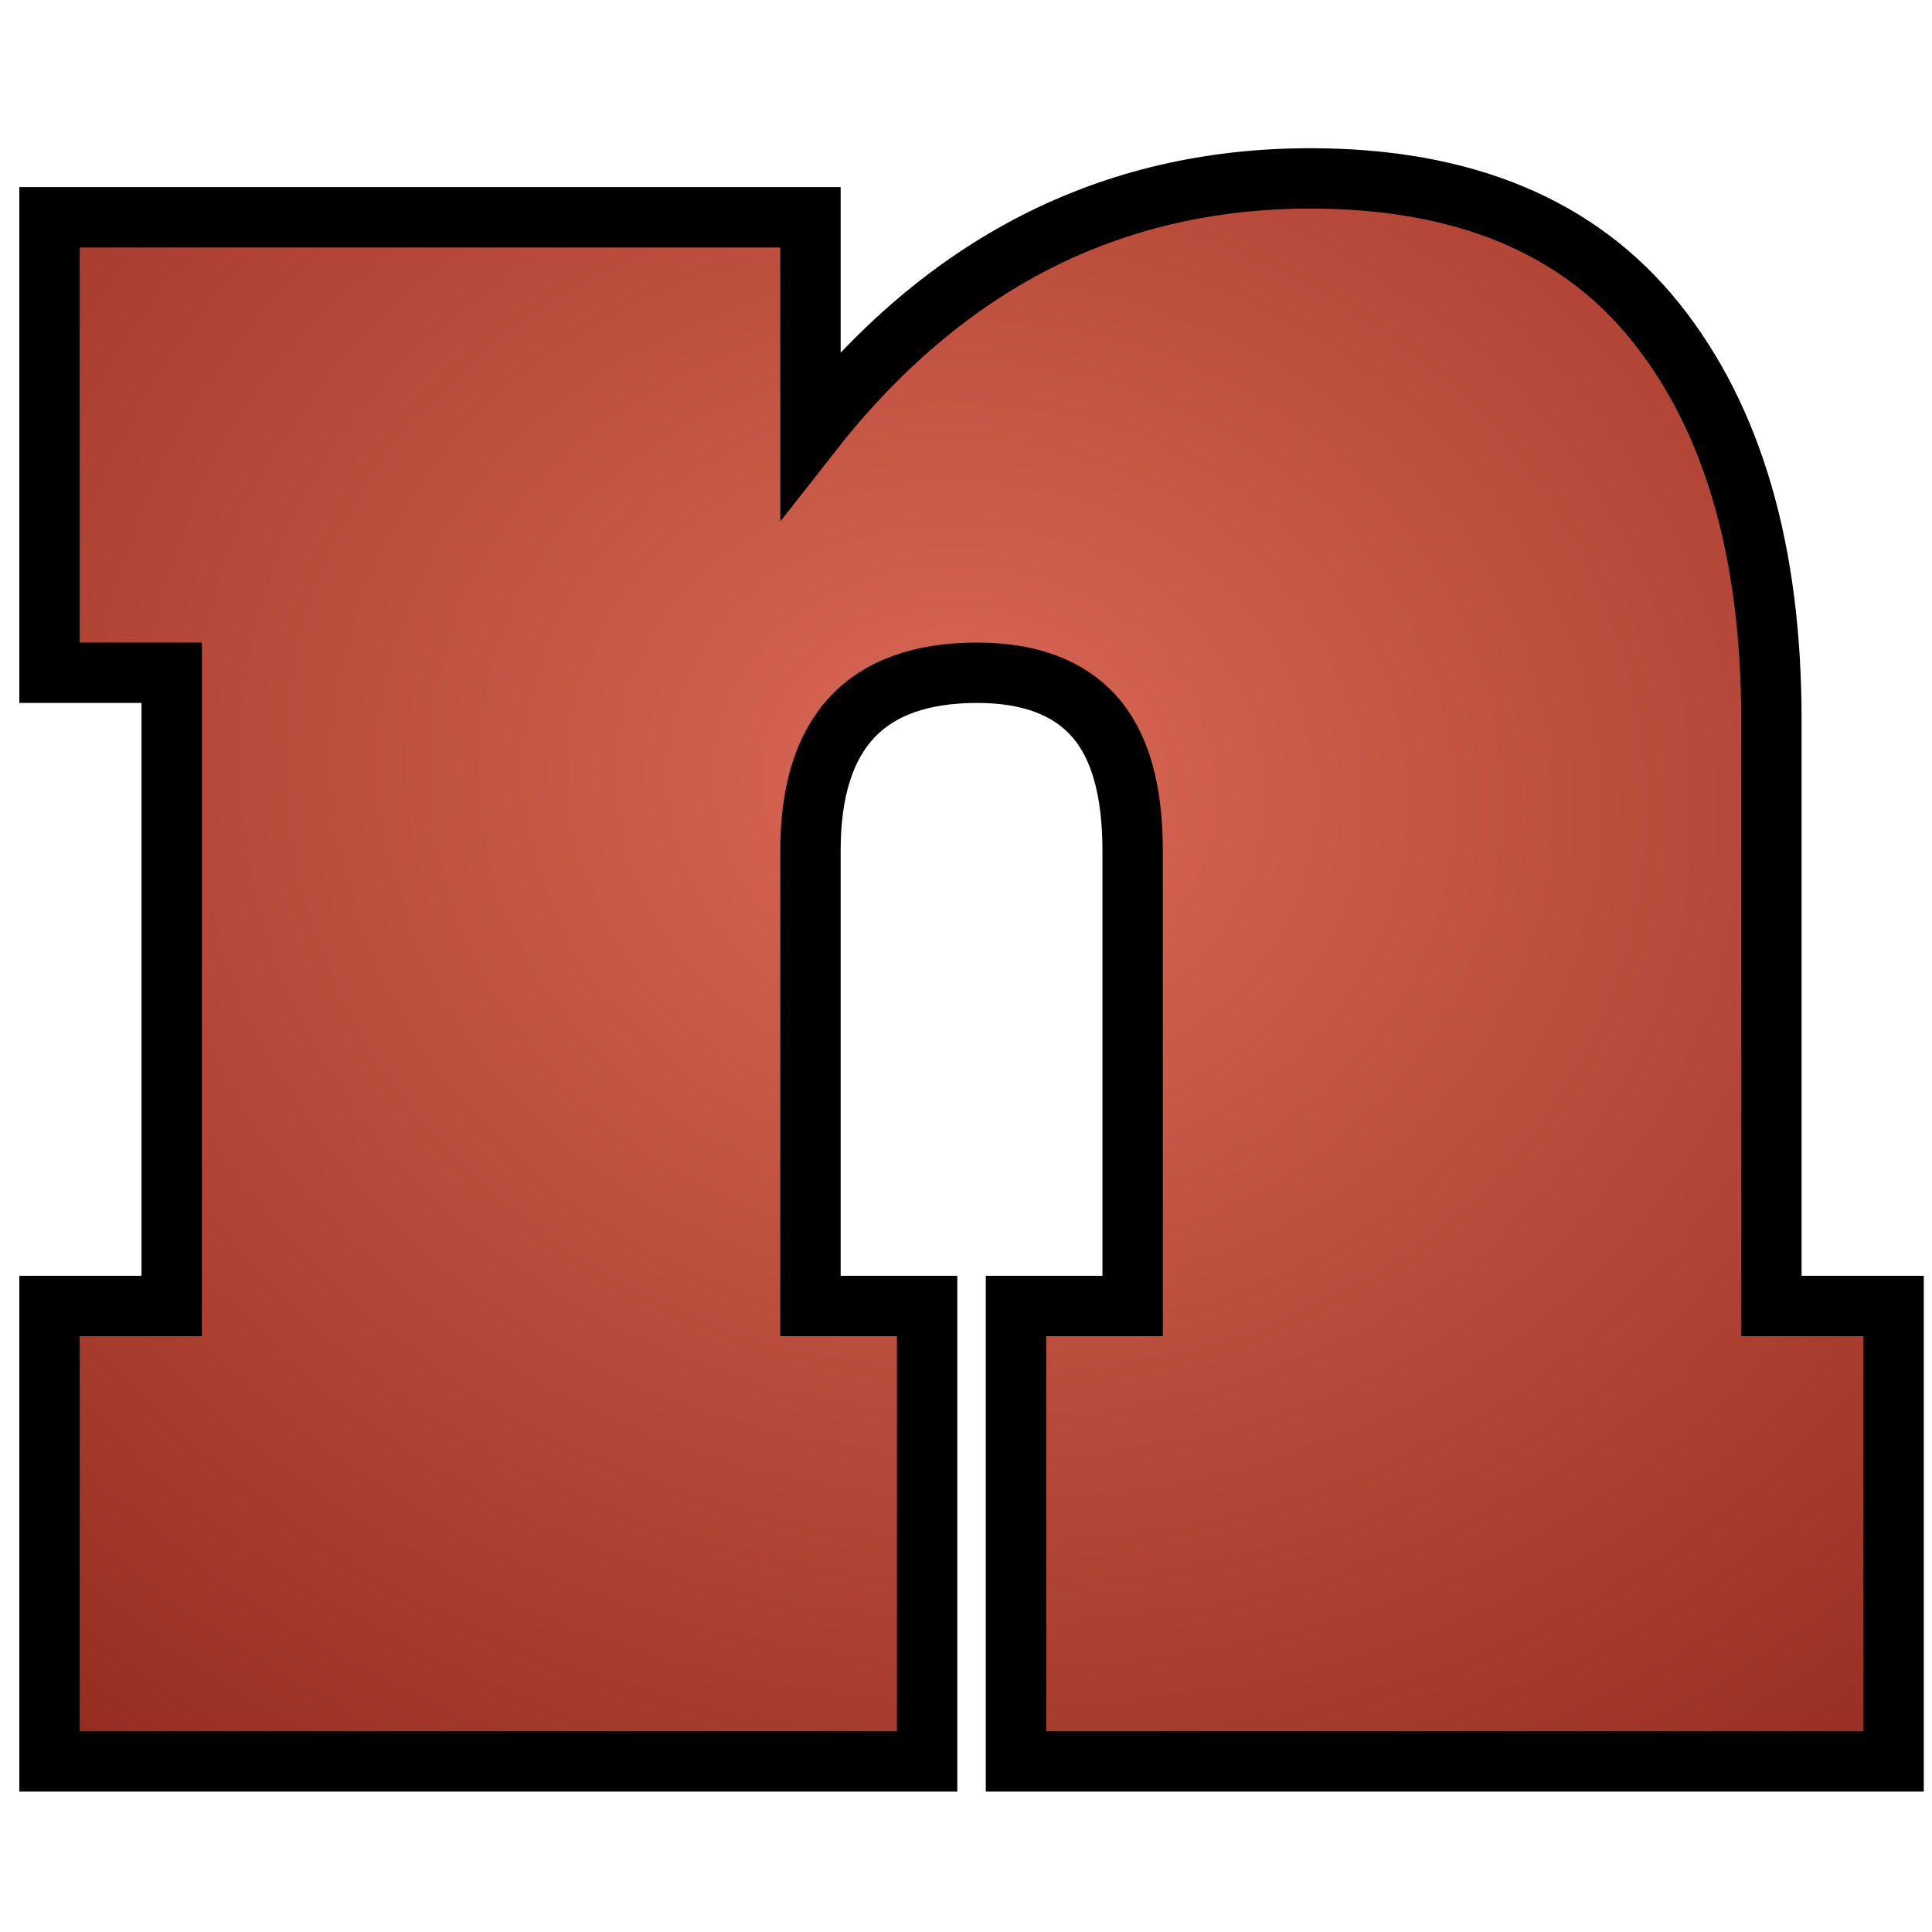
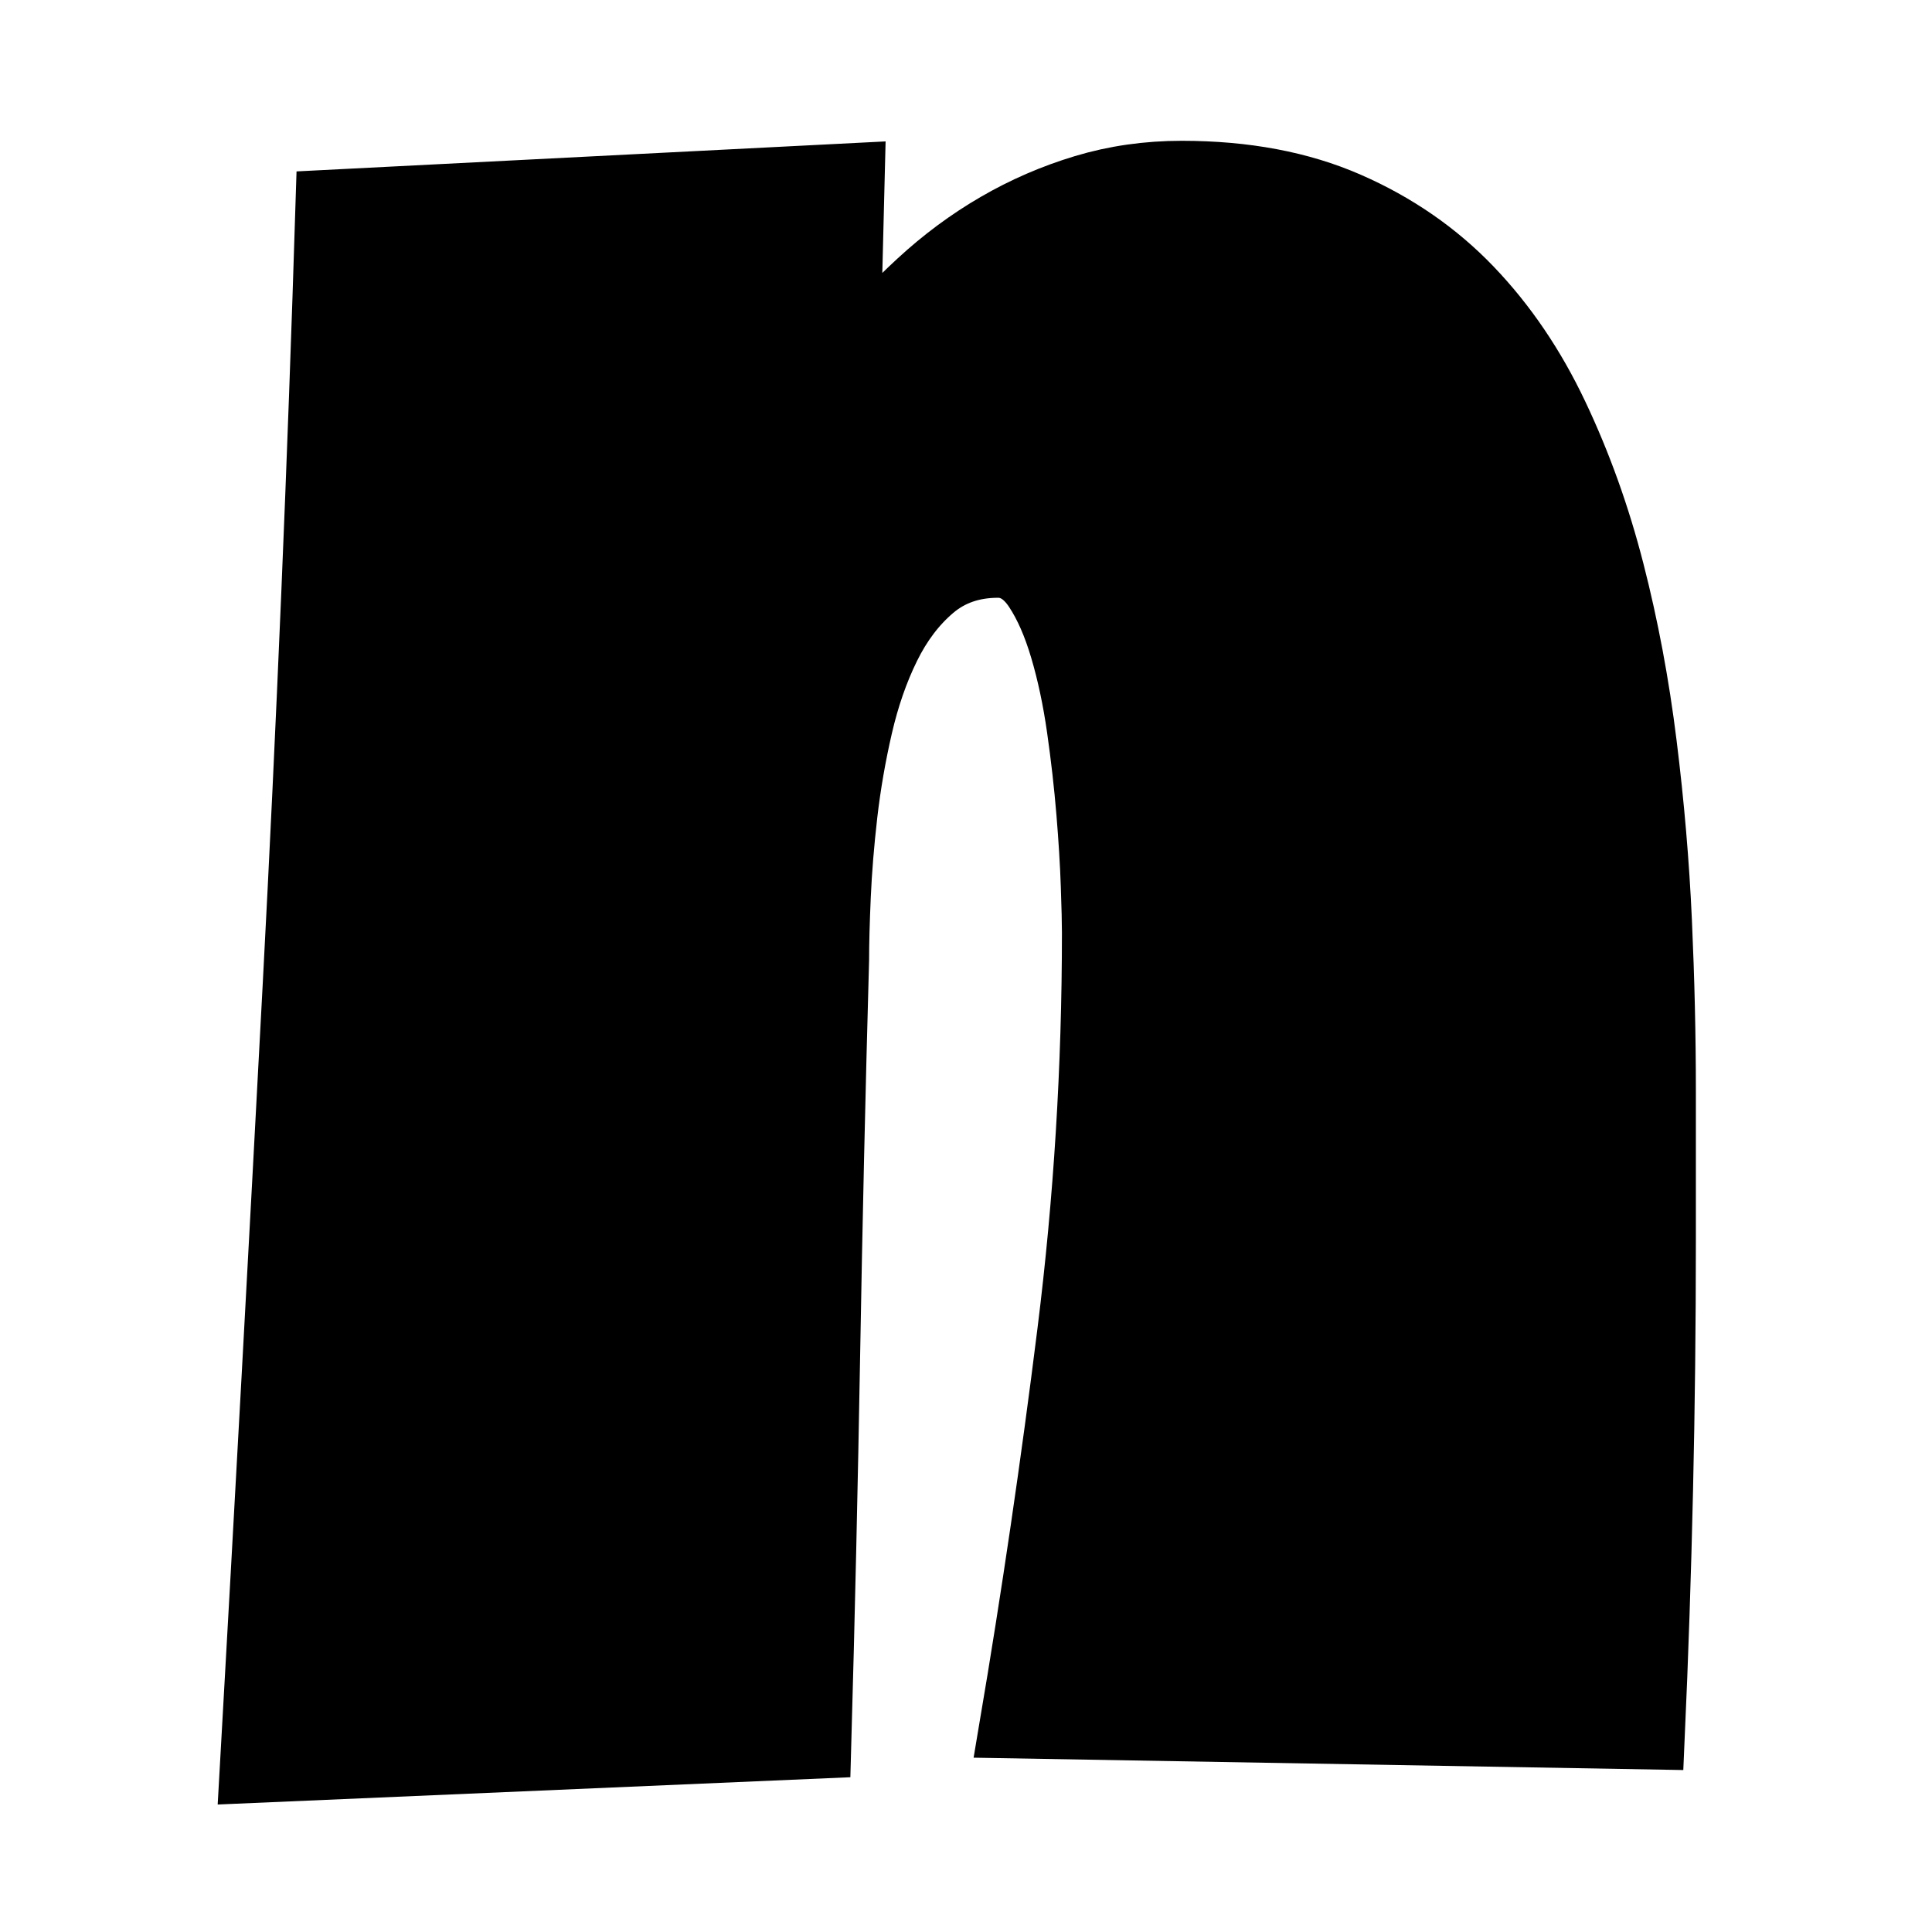
<svg xmlns="http://www.w3.org/2000/svg" viewBox="32 32 32 32" width="32px" height="32px">
-   <defs>
-     <radialGradient gradientUnits="userSpaceOnUse" cx="48" cy="45" r="16.008" id="gradient-1" spreadMethod="pad" gradientTransform="matrix(-0.187194, 1.307499, -1.51573, -0.217006, 125.1931, -7.994645)">
-       <stop offset="0" style="stop-color: rgb(85.49% 41.176% 33.333%)" />
-       <stop offset="1" style="stop-color: rgb(58.245% 17.011% 12.613%)" />
-     </radialGradient>
-   </defs>
-   <path d="M 63.364 53.631 L 63.364 61.175 L 48.828 61.175 L 48.828 53.631 L 50.76 53.631 L 50.76 46.087 Q 50.76 44.569 50.116 43.856 Q 49.472 43.143 48.184 43.143 Q 45.424 43.143 45.424 46.087 L 45.424 53.631 L 47.356 53.631 L 47.356 61.175 L 32.82 61.175 L 32.82 53.631 L 34.844 53.631 L 34.844 43.143 L 32.82 43.143 L 32.82 35.599 L 45.424 35.599 L 45.424 39.187 Q 48.736 34.955 53.704 34.955 Q 57.522 34.955 59.431 37.347 Q 61.34 39.739 61.34 43.925 L 61.34 53.631 Z" style="fill: url('#gradient-1'); stroke: rgb(0, 0, 0);" />
+   <defs />
+   <path d="M 59.589 52.533 Q 59.589 54.63 59.542 56.68 Q 59.496 58.731 59.403 60.809 L 48.716 60.623 Q 49.272 57.339 49.68 54.064 Q 50.089 50.789 50.089 47.449 Q 50.089 47.208 50.07 46.67 Q 50.052 46.132 49.996 45.455 Q 49.94 44.777 49.838 44.063 Q 49.736 43.349 49.56 42.755 Q 49.384 42.161 49.133 41.781 Q 48.883 41.401 48.53 41.401 Q 47.899 41.401 47.463 41.772 Q 47.027 42.143 46.74 42.727 Q 46.452 43.312 46.285 44.035 Q 46.118 44.759 46.034 45.483 Q 45.951 46.206 45.923 46.846 Q 45.895 47.486 45.895 47.895 Q 45.803 51.179 45.747 54.417 Q 45.691 57.654 45.598 60.957 L 36.136 61.365 Q 36.507 54.816 36.85 48.34 Q 37.193 41.864 37.397 35.315 L 46.155 34.869 L 46.081 37.838 Q 46.6 37.207 47.203 36.651 Q 47.806 36.094 48.493 35.695 Q 49.179 35.296 49.949 35.064 Q 50.72 34.832 51.573 34.832 Q 53.15 34.832 54.338 35.352 Q 55.525 35.871 56.379 36.762 Q 57.232 37.652 57.807 38.868 Q 58.383 40.083 58.735 41.456 Q 59.088 42.829 59.273 44.323 Q 59.459 45.817 59.524 47.264 Q 59.589 48.711 59.589 50.066 Q 59.589 51.42 59.589 52.533 Z" style="paint-order: fill; stroke: rgb(0, 0, 0);" />
</svg>
